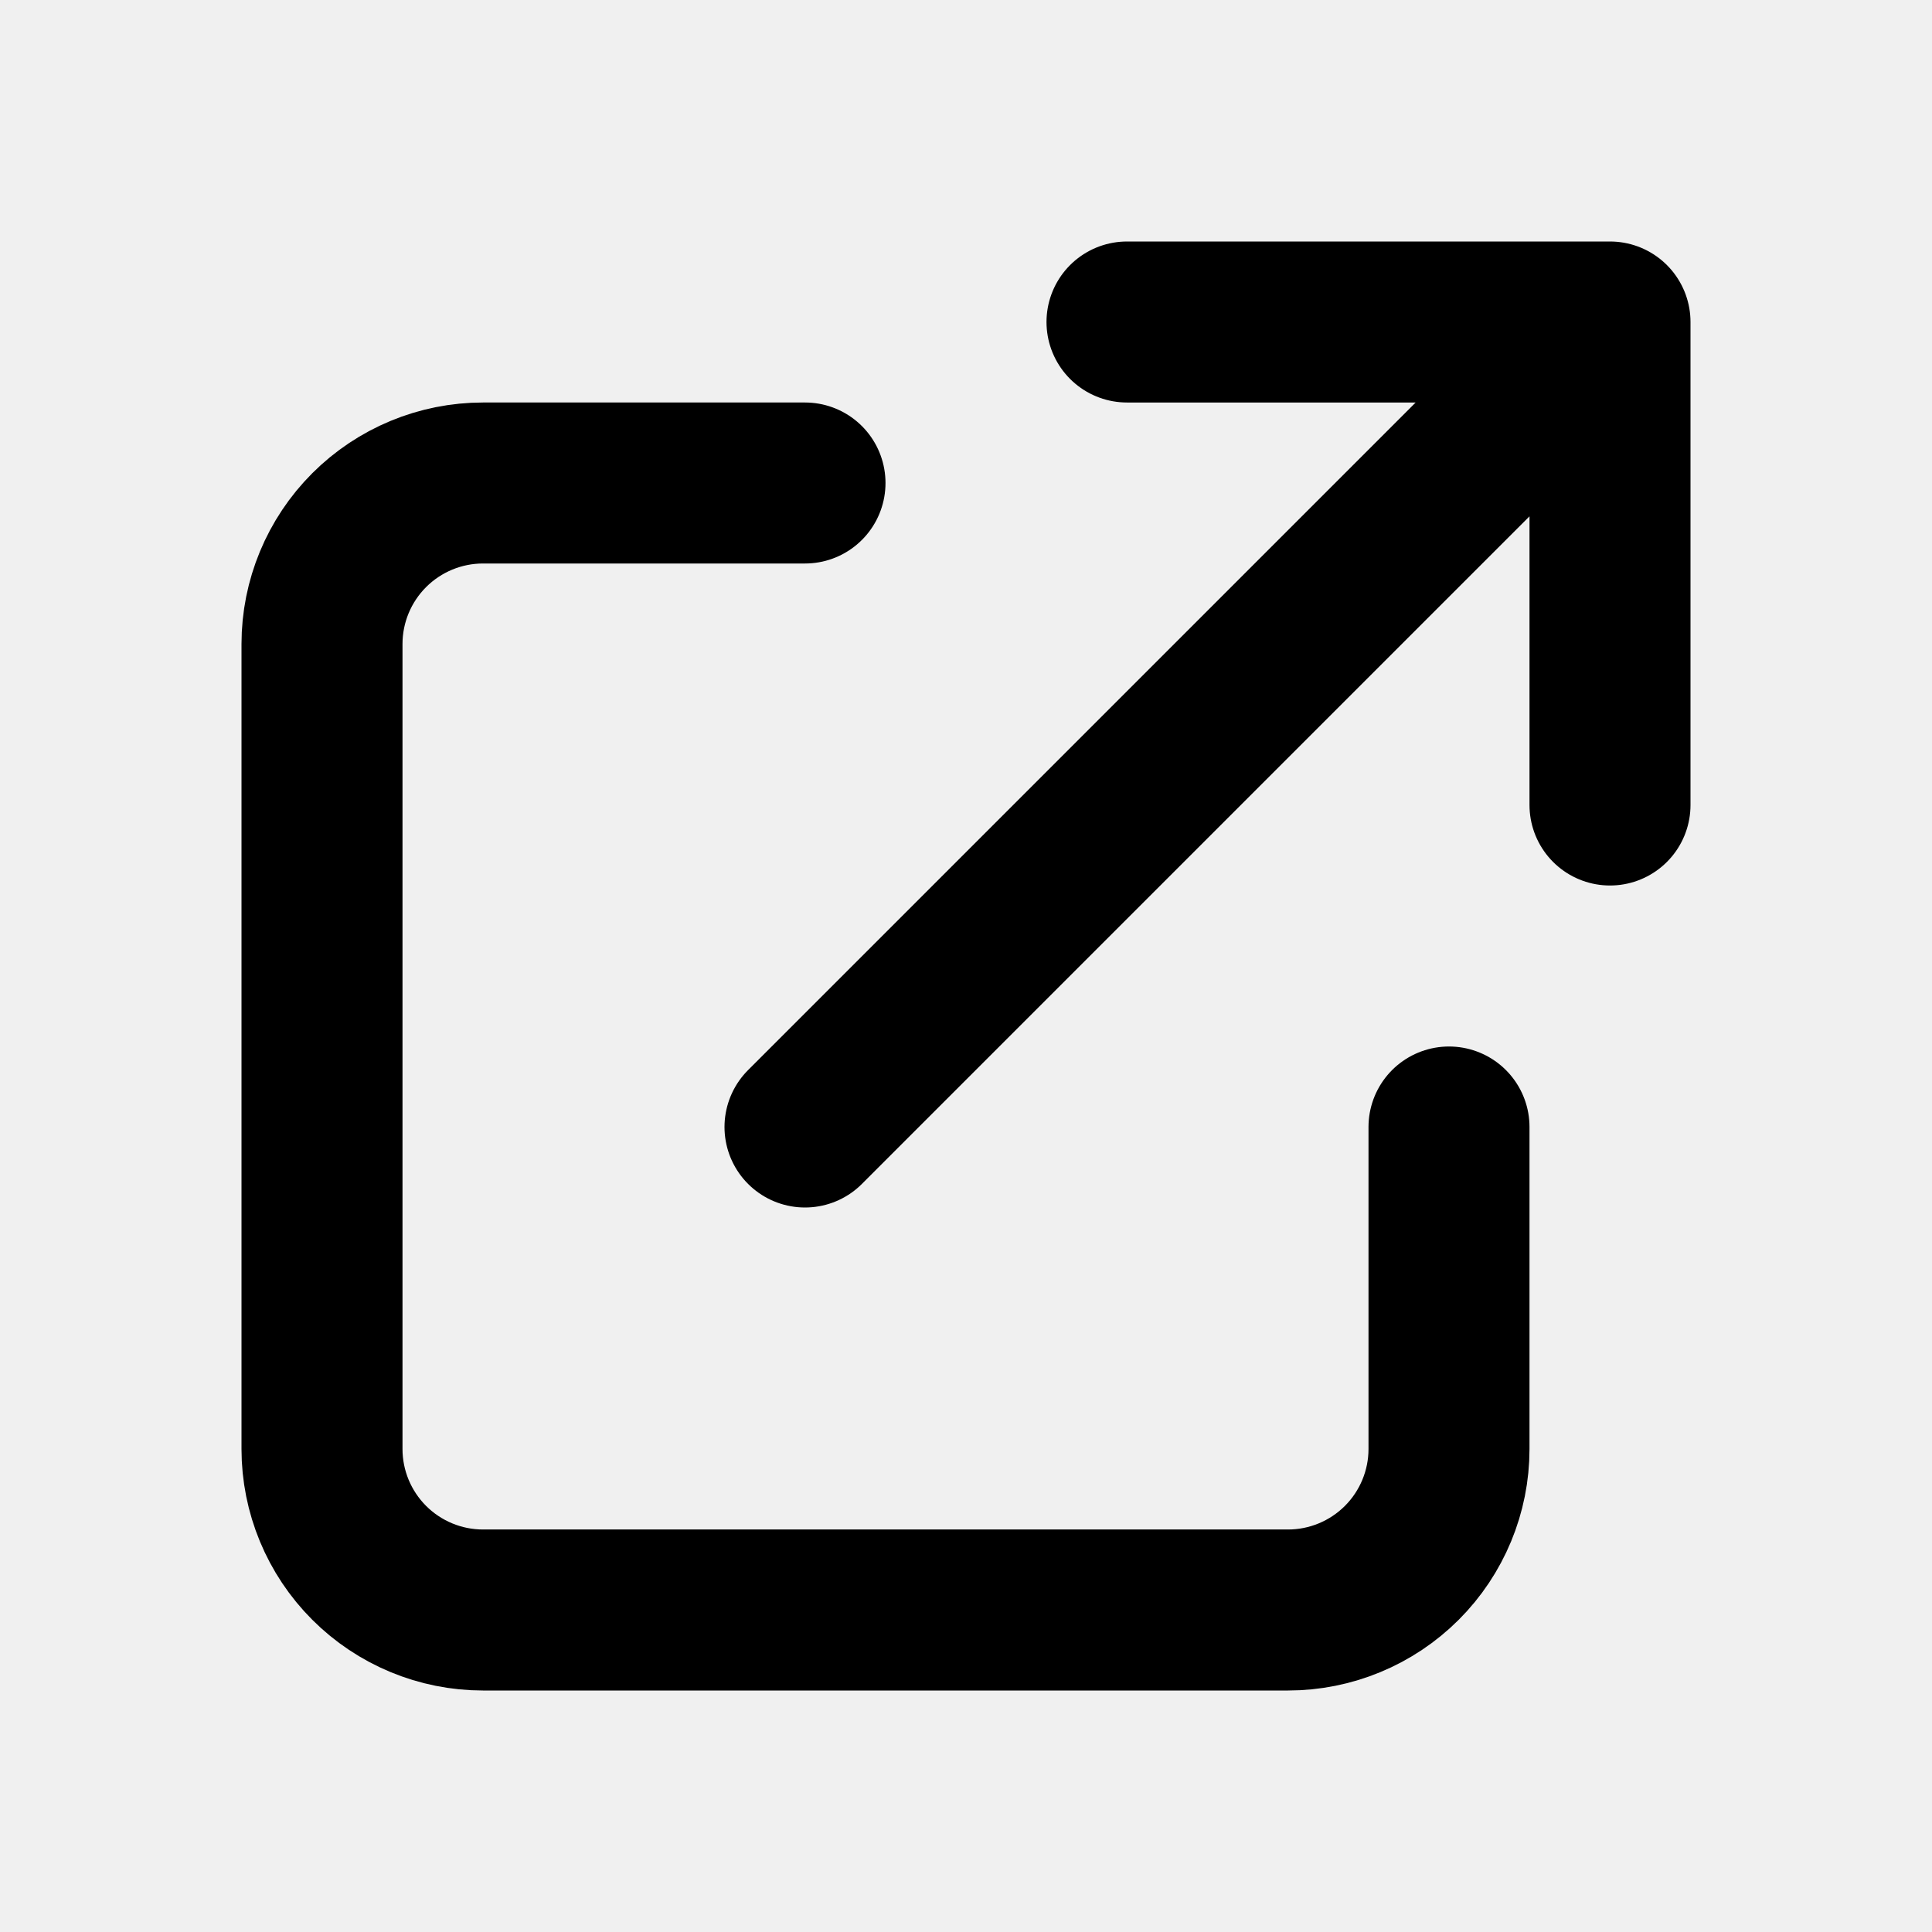
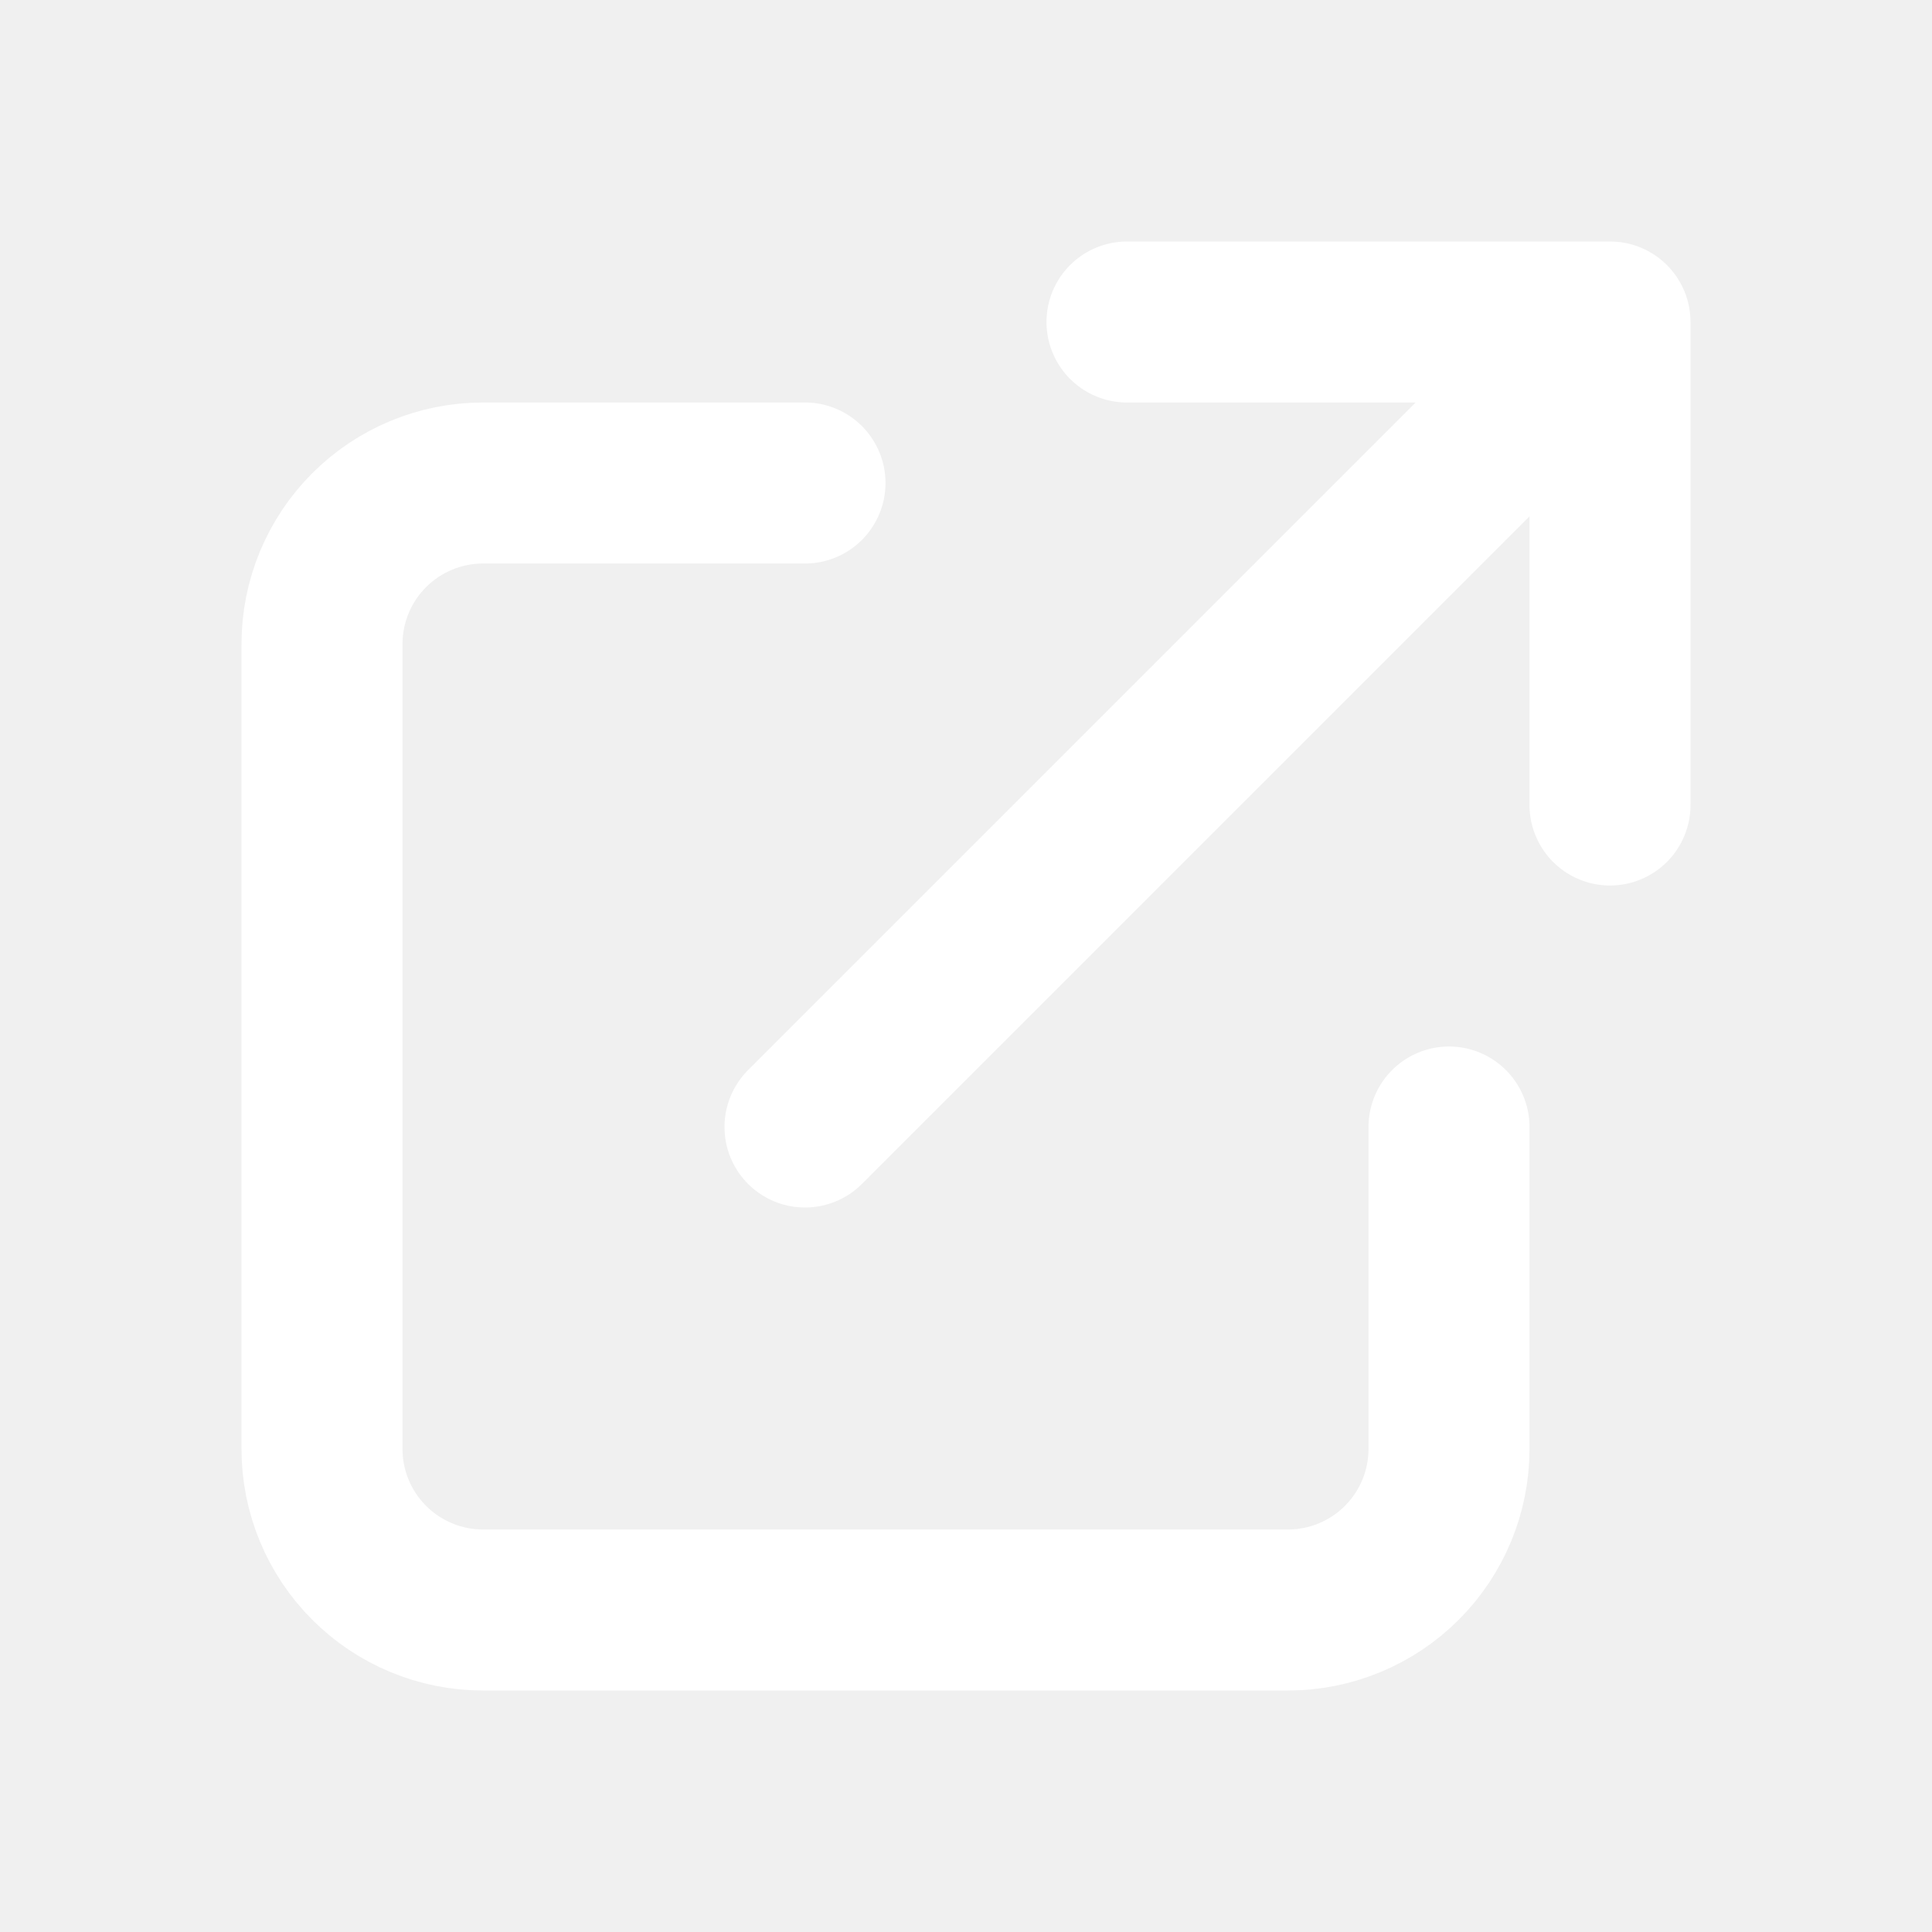
<svg xmlns="http://www.w3.org/2000/svg" width="24" height="24" viewBox="0 0 24 24" fill="none">
-   <path d="M10 6H6C5.47 6 4.961 6.211 4.586 6.586C4.211 6.961 4 7.47 4 8V18C4 18.53 4.211 19.039 4.586 19.414C4.961 19.789 5.47 20 6 20H16C16.53 20 17.039 19.789 17.414 19.414C17.789 19.039 18 18.53 18 18V14M14 4H20M20 4V10M20 4L10 14" stroke="black" stroke-width="2" stroke-linecap="round" stroke-linejoin="round" />
+   <path d="M10 6H6C5.47 6 4.961 6.211 4.586 6.586C4.211 6.961 4 7.47 4 8V18C4 18.53 4.211 19.039 4.586 19.414C4.961 19.789 5.47 20 6 20H16C16.53 20 17.039 19.789 17.414 19.414C17.789 19.039 18 18.53 18 18V14M14 4H20M20 4V10M20 4L10 14" stroke="white" stroke-width="2" stroke-linecap="round" stroke-linejoin="round" />
</svg>
